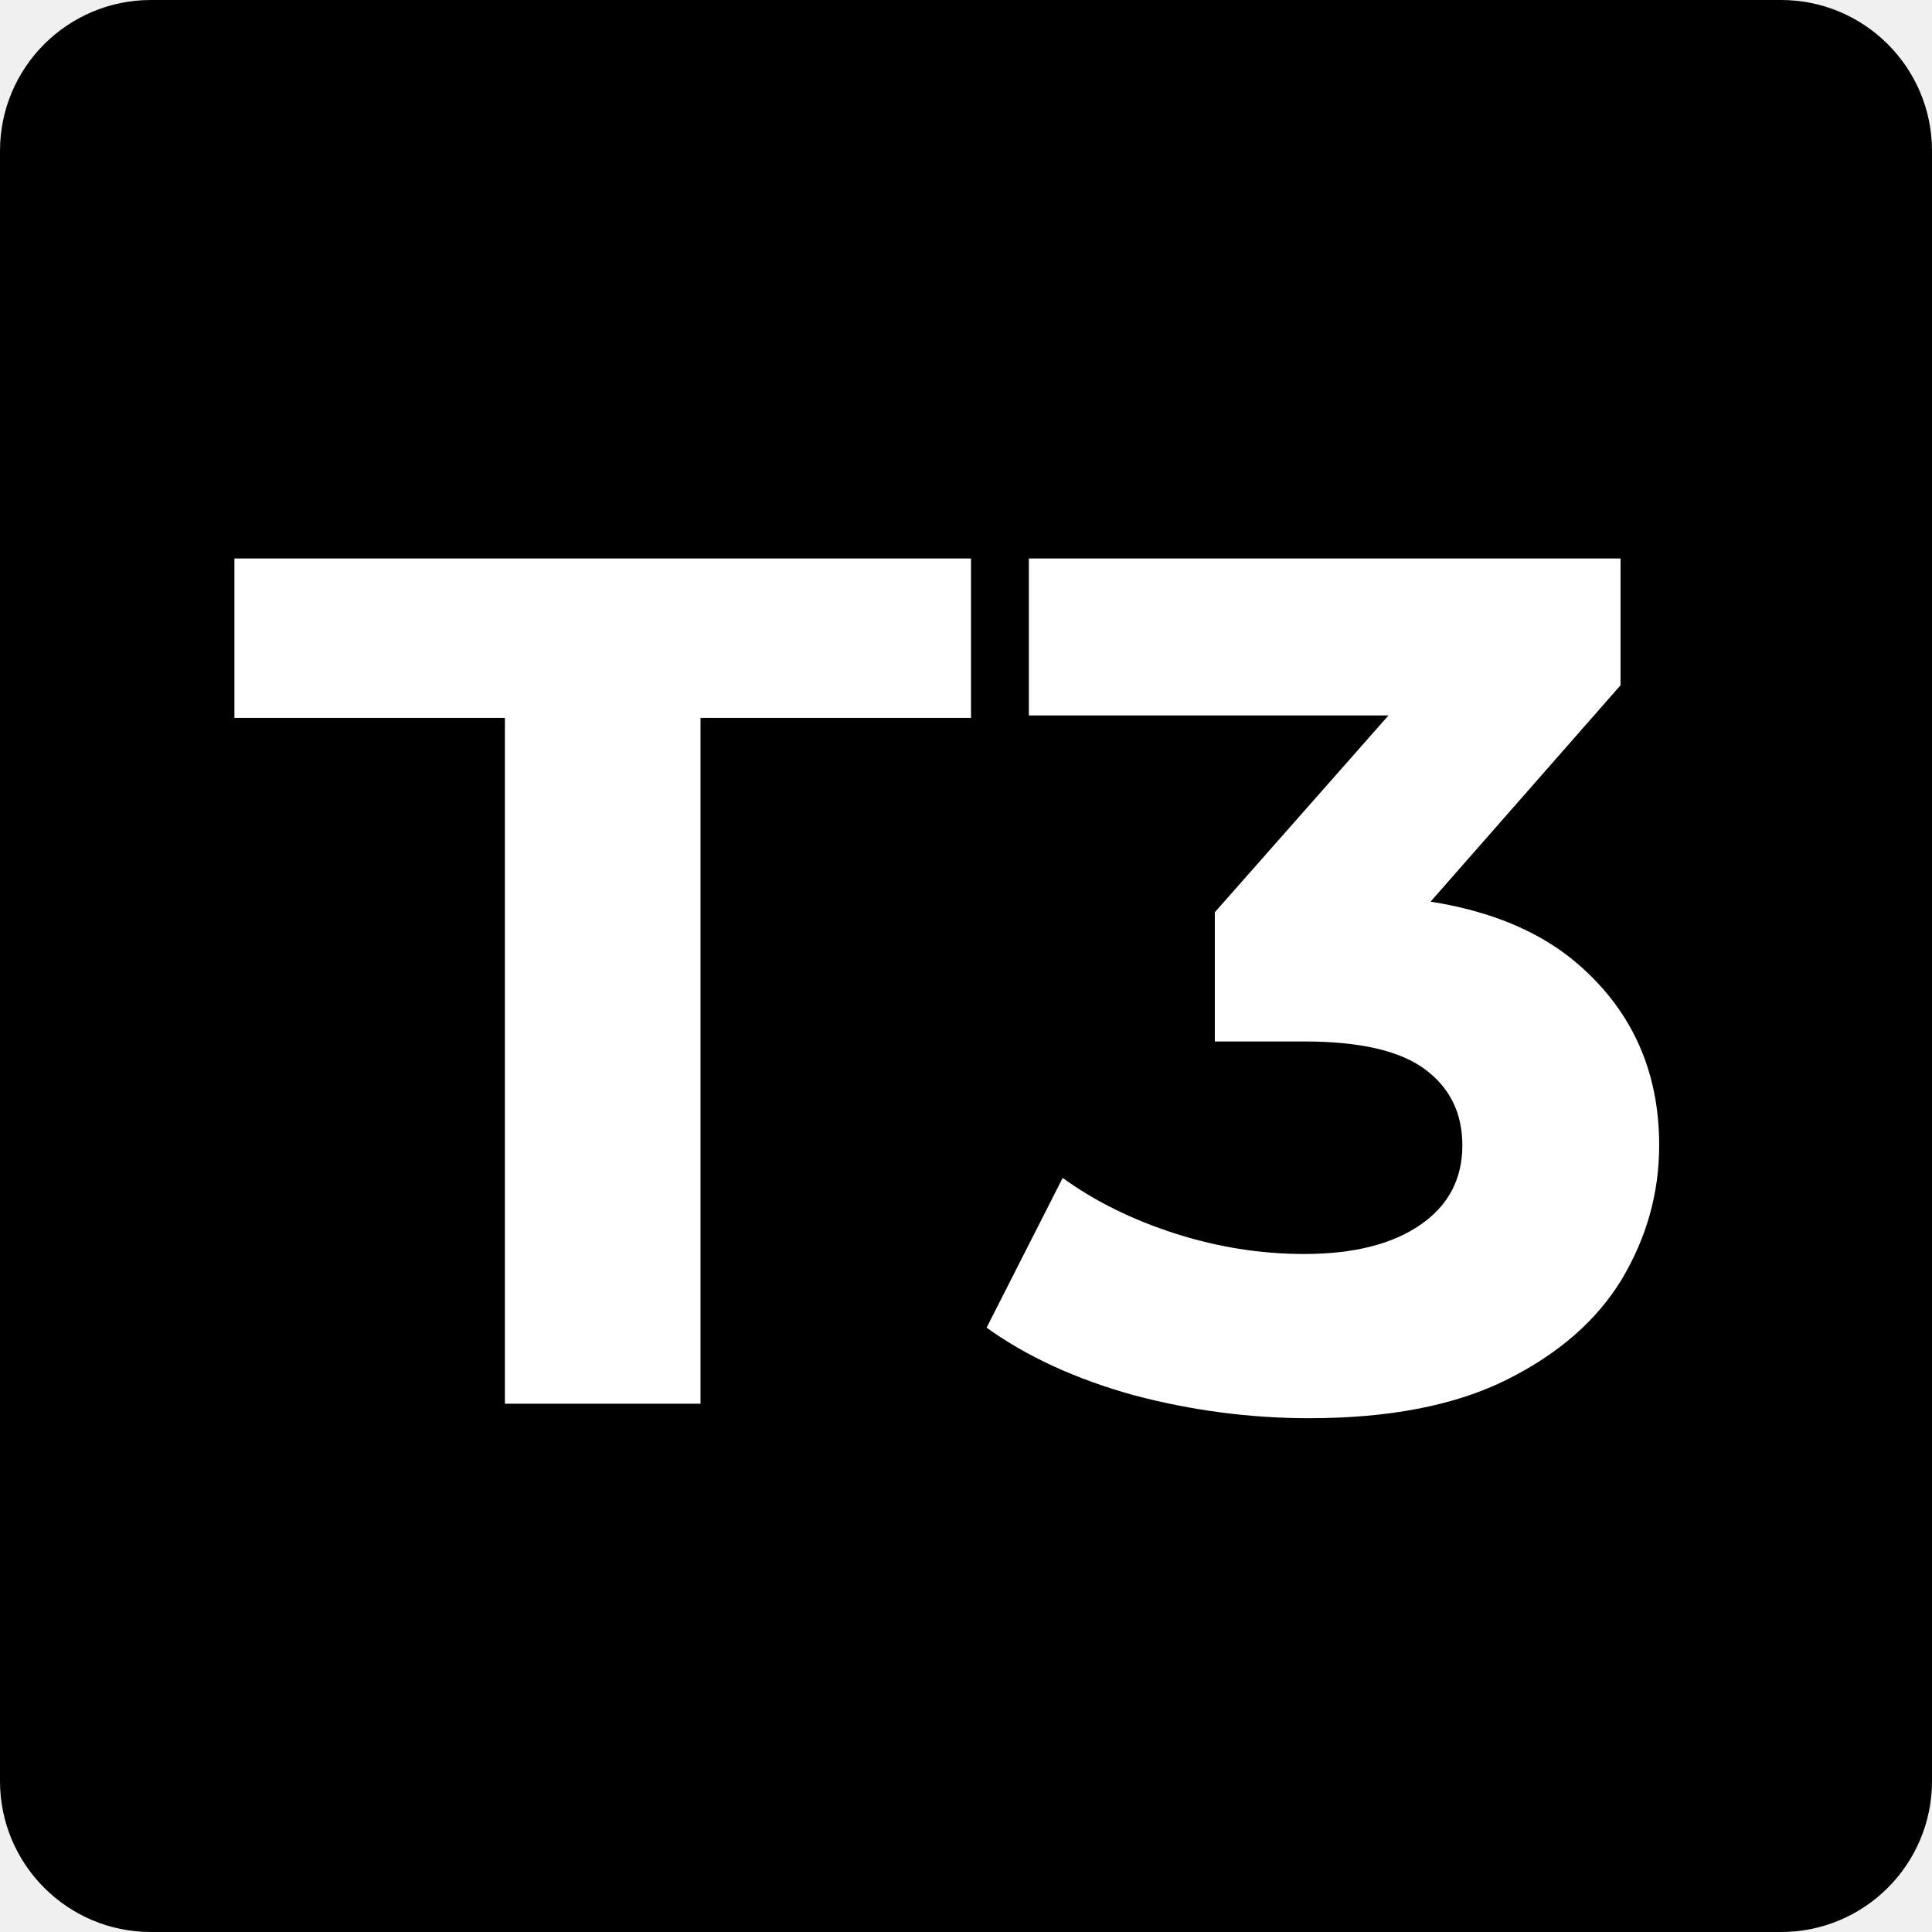
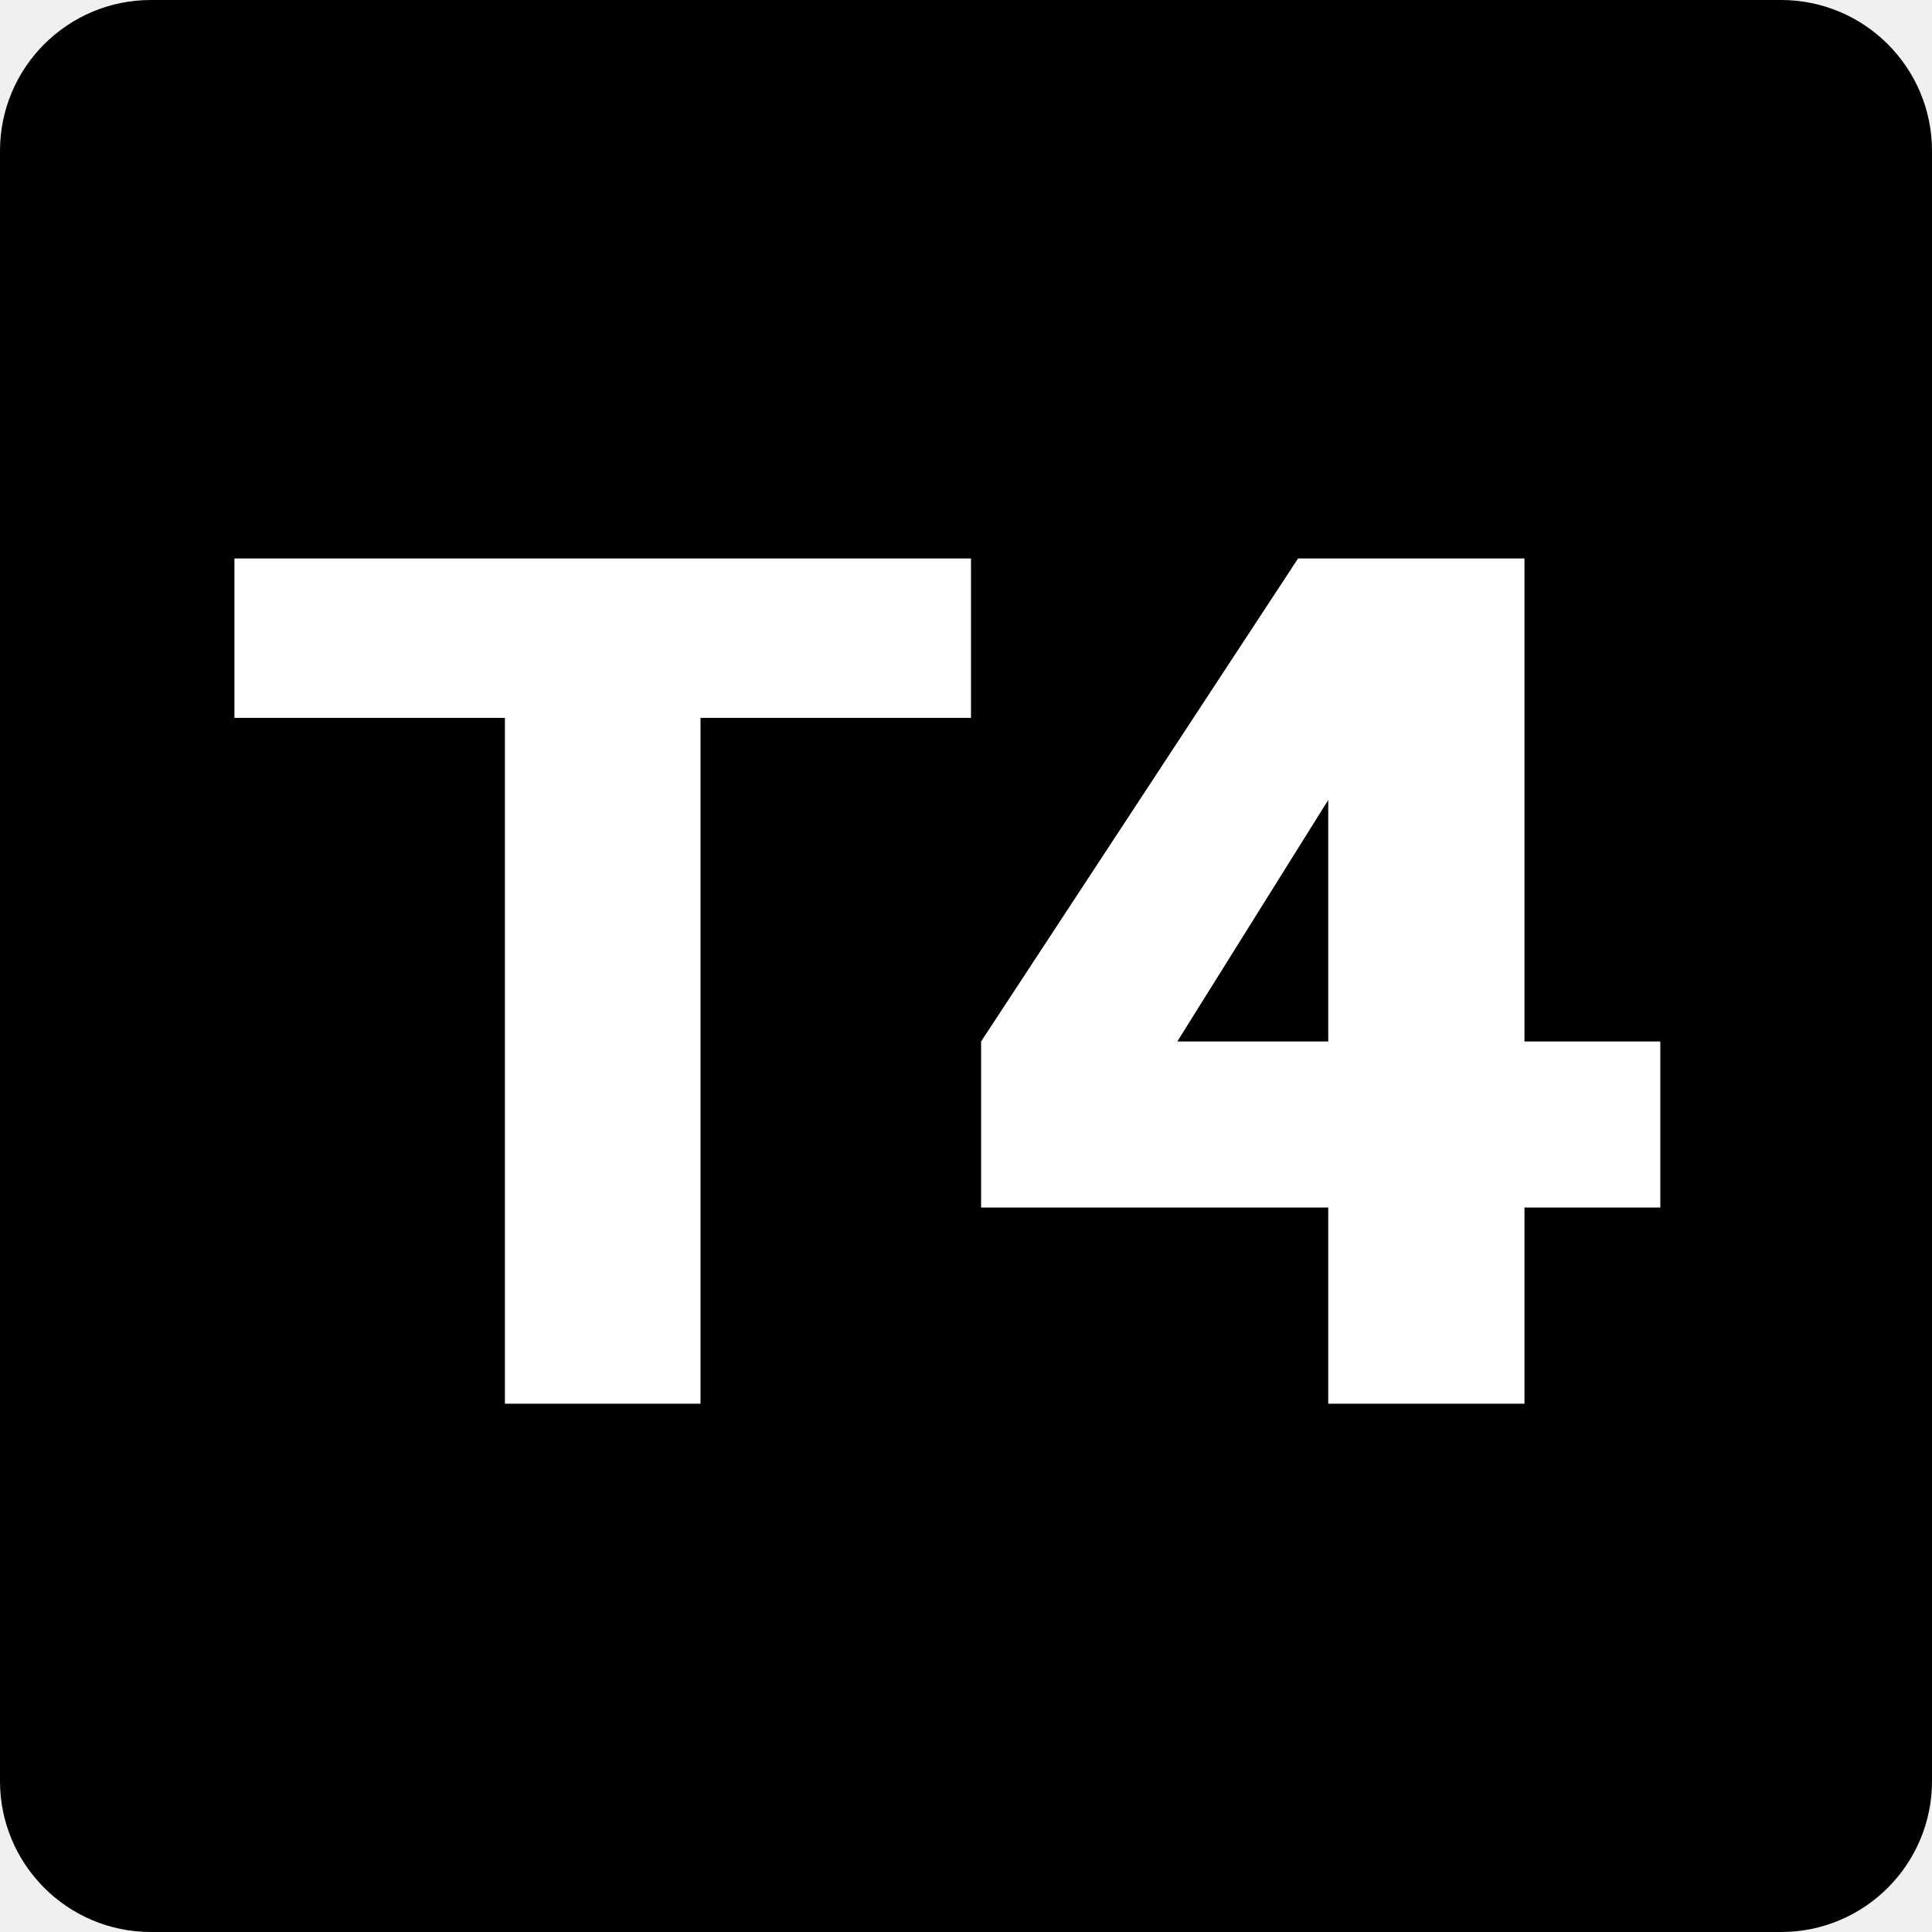
<svg xmlns="http://www.w3.org/2000/svg" width="128" height="128" viewBox="0 0 128 128" fill="none">
  <path d="M0 10C0 4.477 4.477 0 10 0H118C123.523 0 128 4.477 128 10V118C128 123.523 123.523 128 118 128H10C4.477 128 0 123.523 0 118V10Z" fill="black" />
-   <path d="M33.451 93V47.56H15.531V37H64.331V47.56H46.411V93H33.451ZM86.725 93.96C82.832 93.96 78.965 93.453 75.125 92.44C71.285 91.373 68.032 89.88 65.365 87.96L70.405 78.04C72.539 79.587 75.019 80.813 77.845 81.72C80.672 82.627 83.525 83.08 86.405 83.08C89.659 83.08 92.219 82.44 94.085 81.16C95.952 79.88 96.885 78.12 96.885 75.88C96.885 73.747 96.059 72.067 94.405 70.84C92.752 69.613 90.085 69 86.405 69H80.485V60.44L96.085 42.76L97.525 47.4H68.165V37H107.365V45.4L91.845 63.08L85.285 59.32H89.045C95.925 59.32 101.125 60.867 104.645 63.96C108.165 67.053 109.925 71.027 109.925 75.88C109.925 79.027 109.099 81.987 107.445 84.76C105.792 87.48 103.259 89.693 99.845 91.4C96.432 93.107 92.059 93.96 86.725 93.96Z" fill="white" />
+   <path d="M33.451 93V47.56H15.531V37H64.331V47.56H46.411V93H33.451ZM86 37H101V69H110V80H101V93H88V80H65V69L86 37ZM88 53V69H78L88 53Z" fill-rule="evenodd" fill="white" />
</svg>
